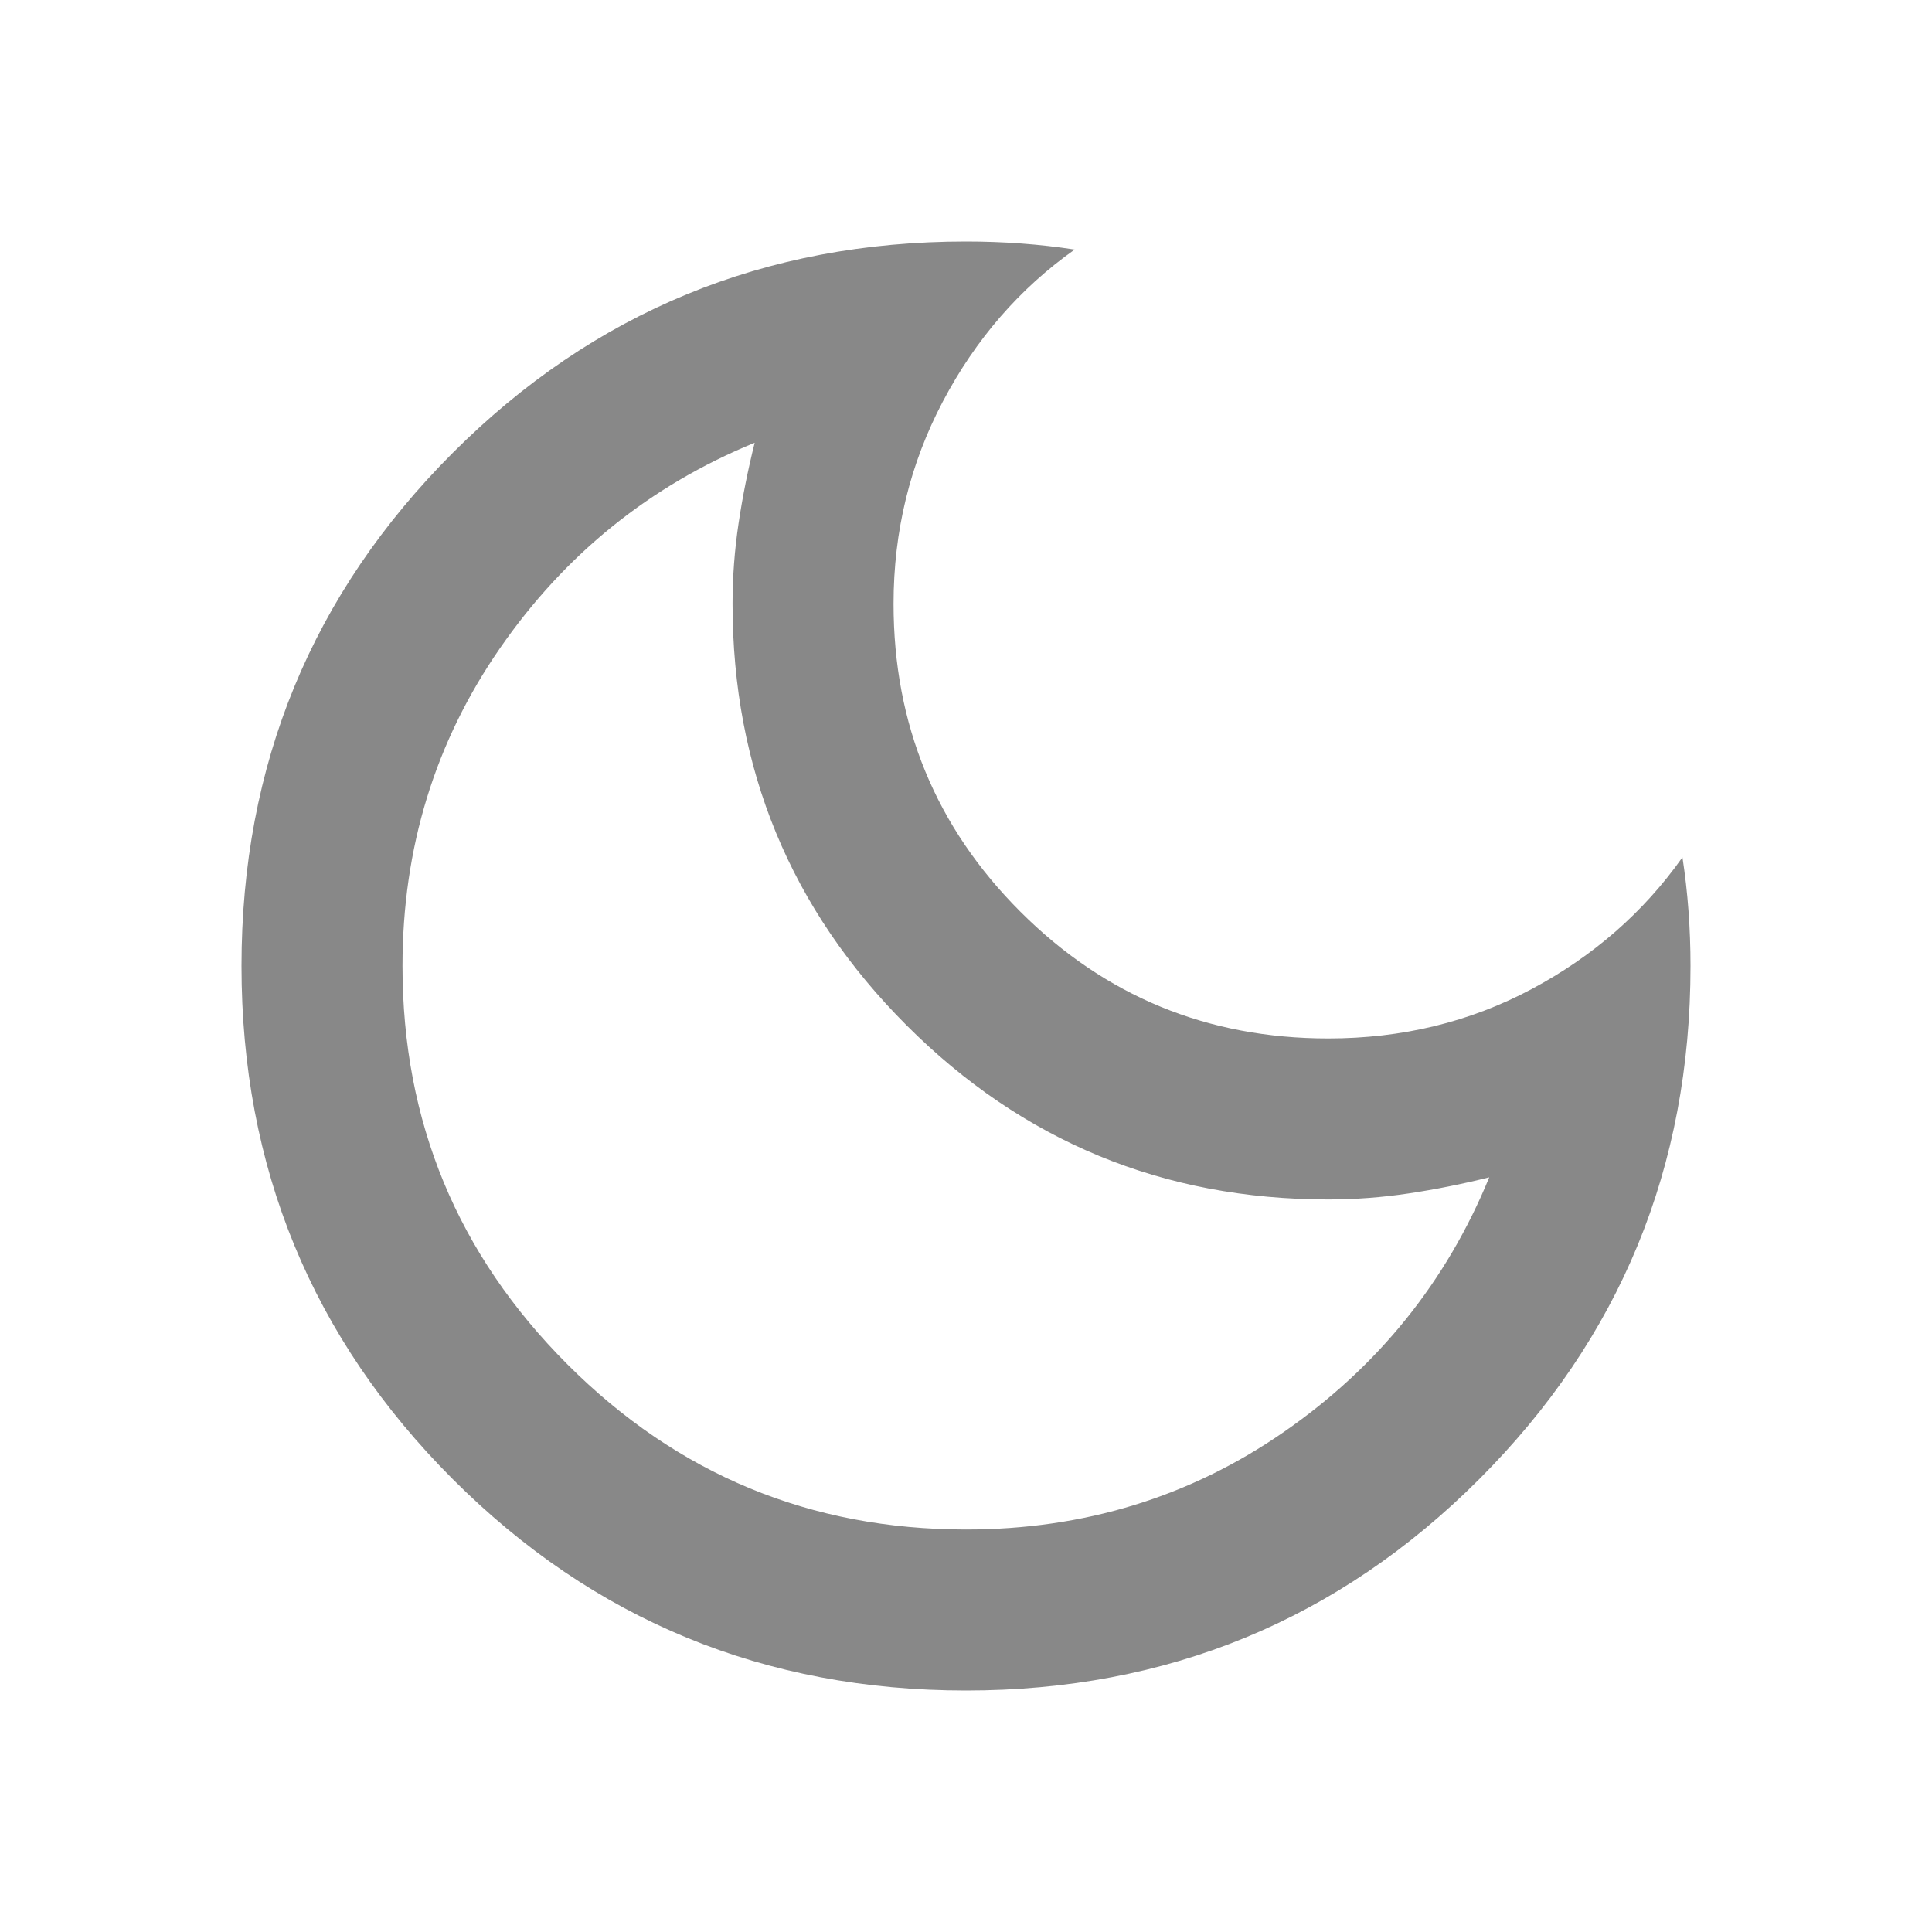
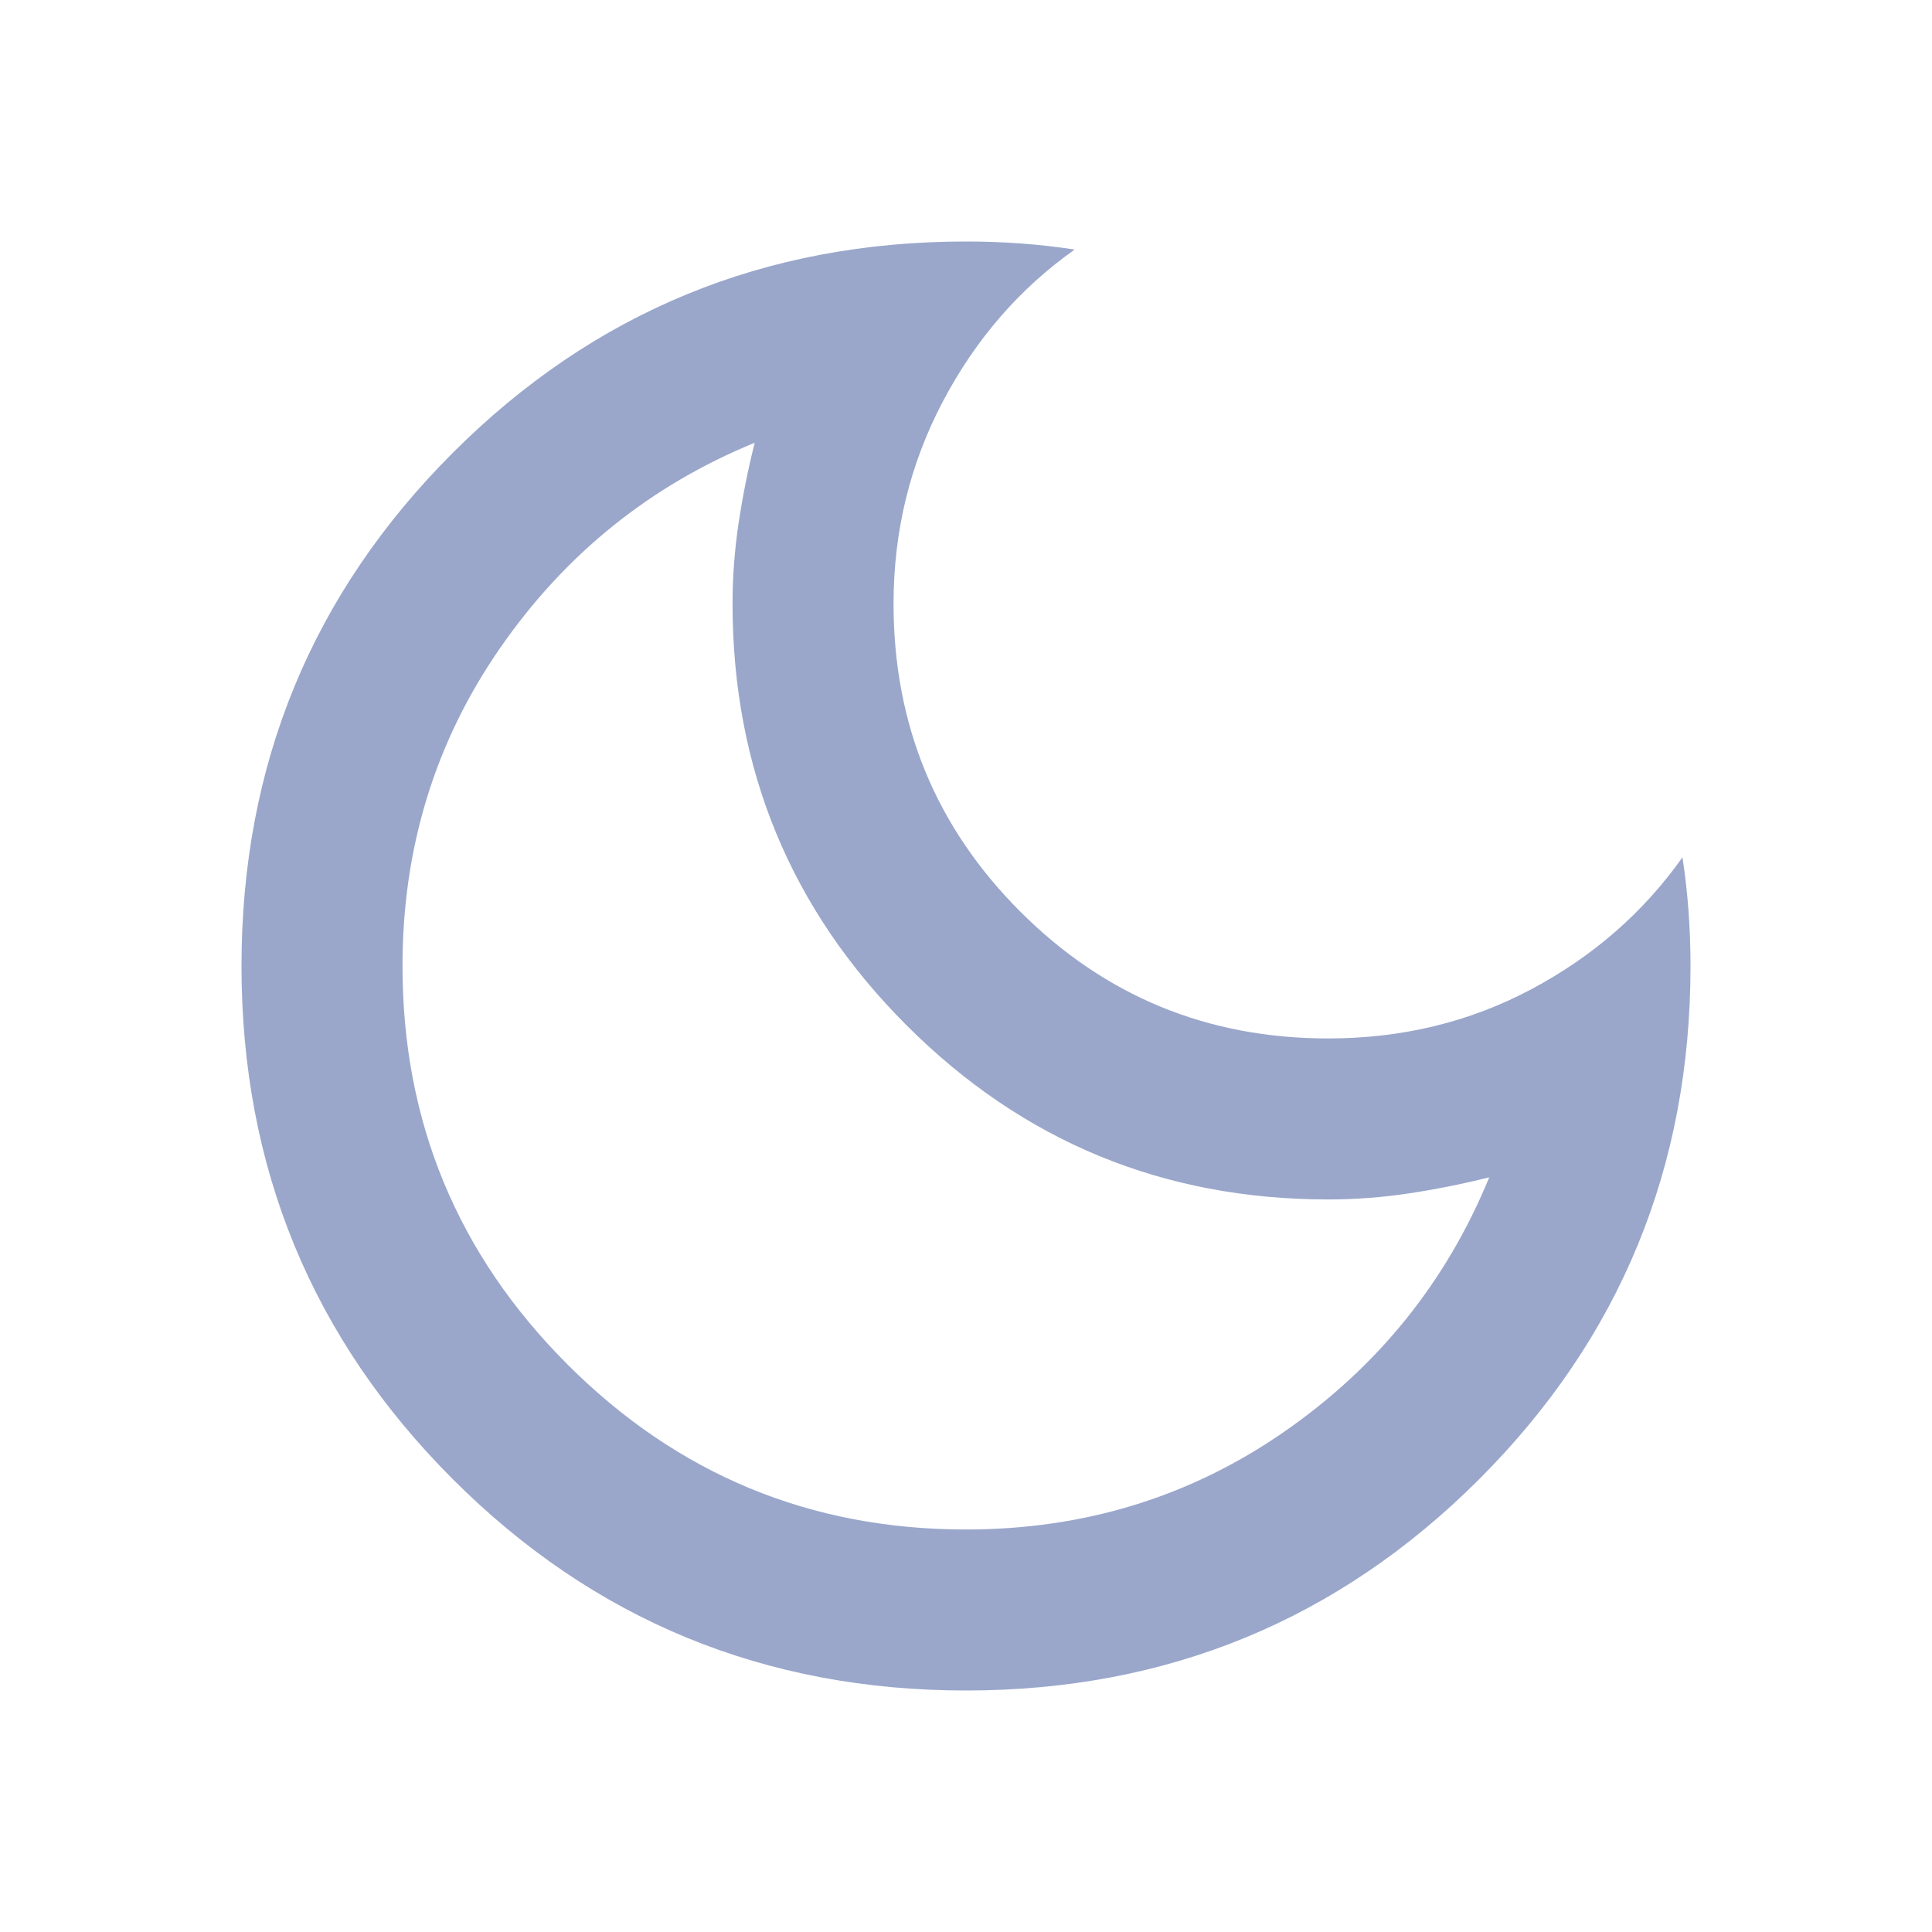
- <svg xmlns="http://www.w3.org/2000/svg" height="20px" viewBox="0 -960 960 960" width="20px" fill="#888">
+ <svg xmlns="http://www.w3.org/2000/svg" height="20px" viewBox="0 -960 960 960" width="20px" fill="#9aa7cb">
  <path d="M480-120q-150 0-255-105T120-480q0-150 105-255t255-105q14 0 27.5 1t26.5 3q-41 29-65.5 75.5T444-660q0 90 63 153t153 63q55 0 101-24.5t75-65.5q2 13 3 26.5t1 27.5q0 150-105 255T480-120Zm0-80q88 0 158-48.5T740-375q-20 5-40 8t-40 3q-123 0-209.5-86.5T364-660q0-20 3-40t8-40q-78 32-126.5 102T200-480q0 116 82 198t198 82Zm-10-270Z" />
</svg>
